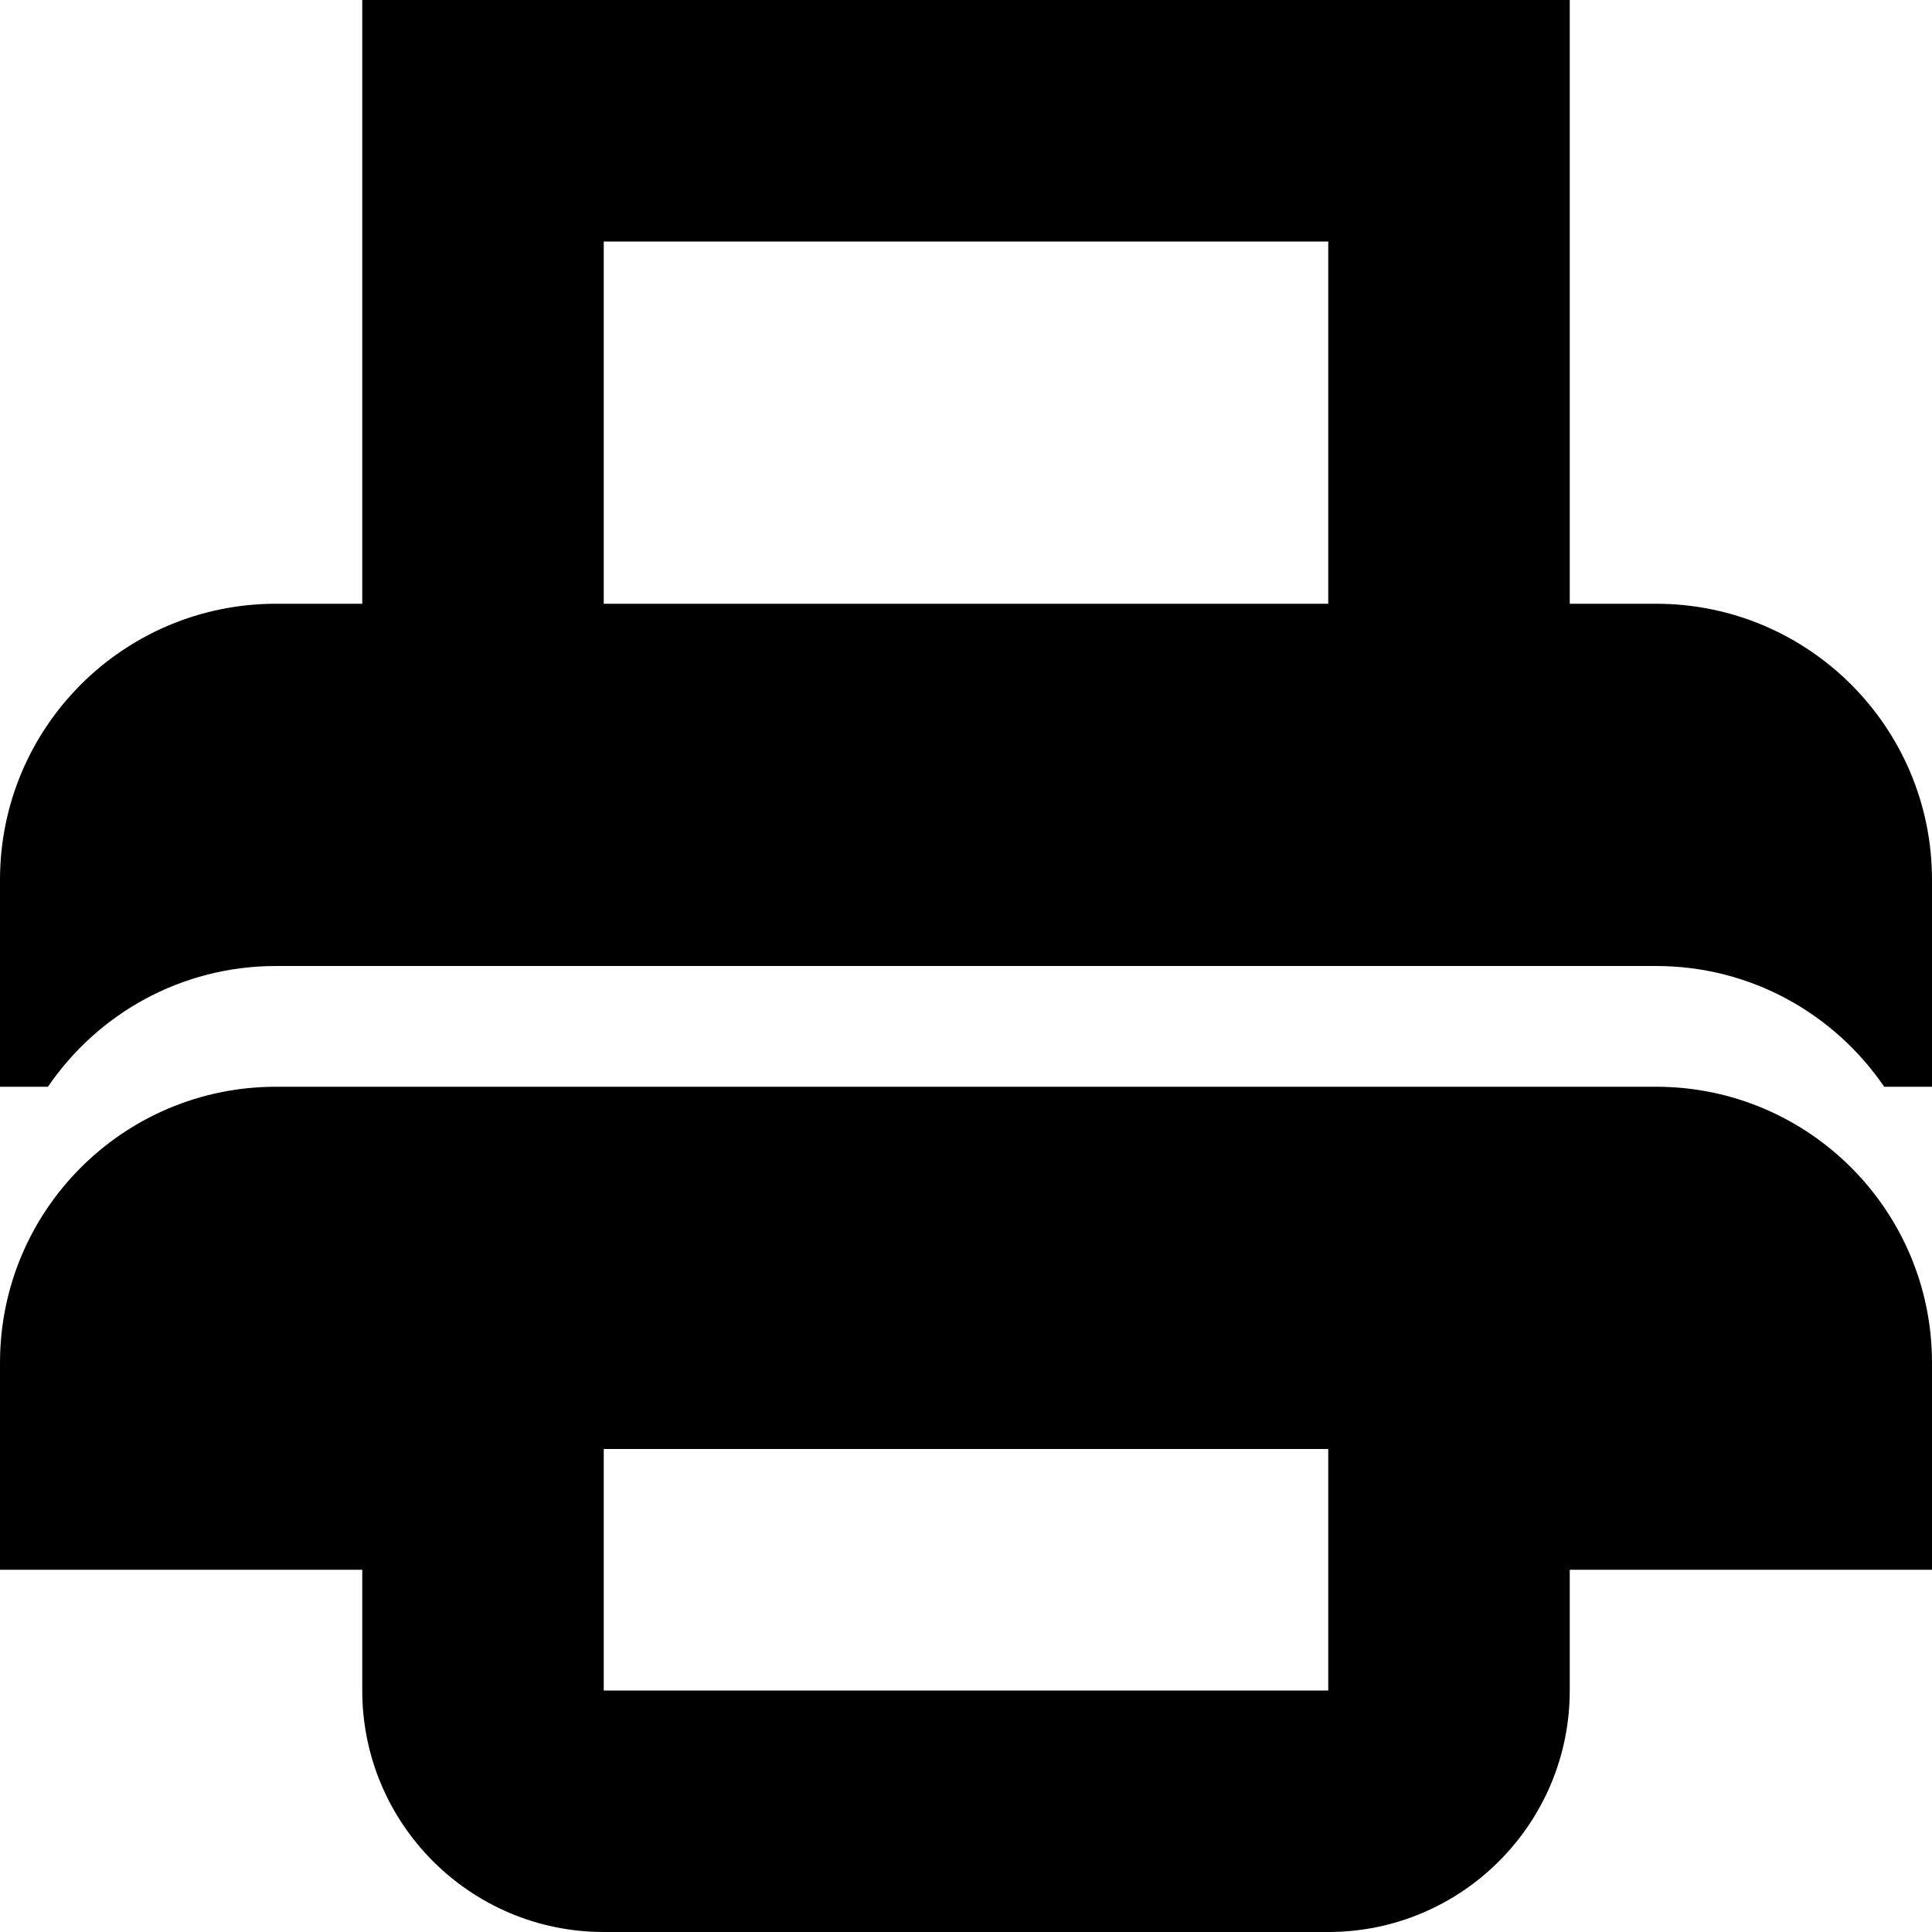
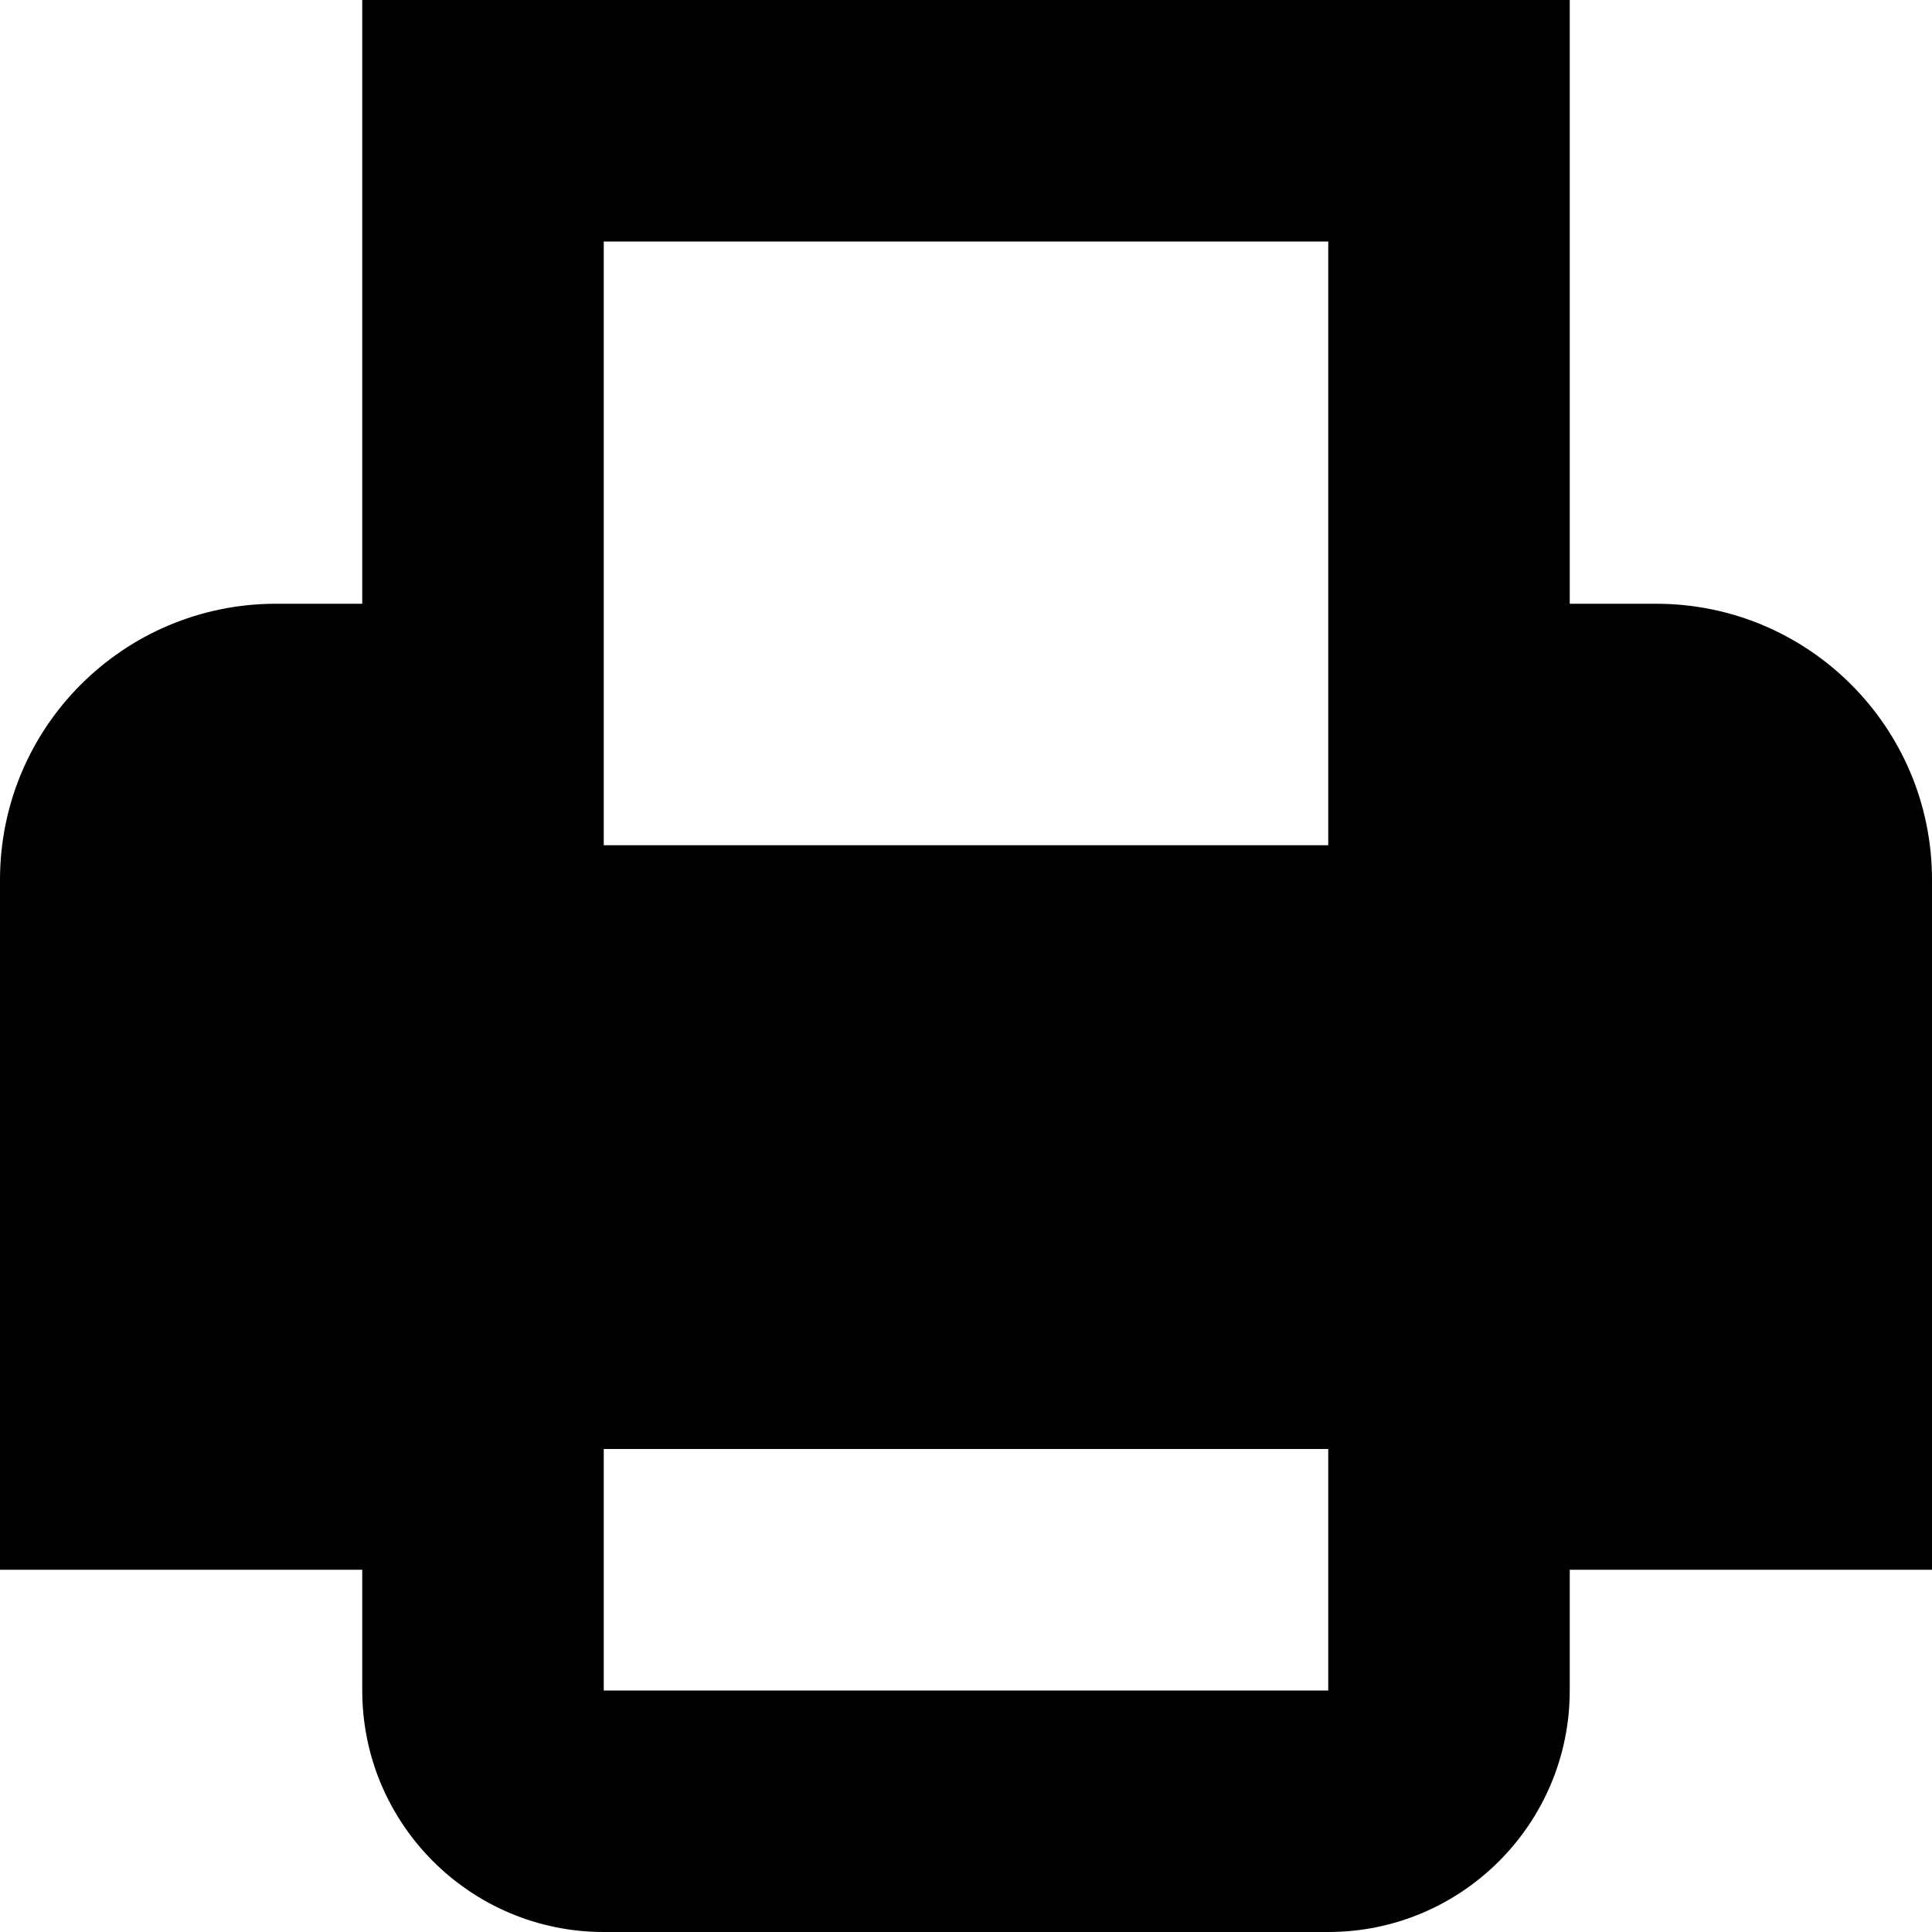
- <svg xmlns="http://www.w3.org/2000/svg" width="16" height="16" viewBox="0 0 16 16">
-   <path d="M13.715,5H13V0H3v5H2.286C1.023,5,0,6.023,0,7.286V9h0.397 C0.809,8.396,1.5,8,2.286,8h11.429c0.785,0,1.477,0.396,1.889,1H16V7.286C16,6.023,14.977,5,13.715,5z M11,5H5V2h6V5z M13.715,9         H2.286C1.023,9,0,10.023,0,11.286V13h3v1c0,1.104,0.896,2,2,2h6c1.104,0,2-0.896,2-2v-1h3v-1.714C16,10.023,14.977,9,13.715,9z M11,14H5v-2h6V14z" />
+ <svg xmlns="http://www.w3.org/2000/svg" width="16" height="16px" viewBox="0 0 16 16">
+   <path d="M13.715,5H13V0H3v5H2.286C1.023,5,0,6.023,0,7.286V13h3v1c0,1.104,0.896,2,2,2h6         c1.104,0,2-0.896,2-2v-1h3V7.286C16,6.023,14.977,5,13.715,5z M11,14H5v-2h6V14z M11,7H5V2h6V7z" />
</svg>
